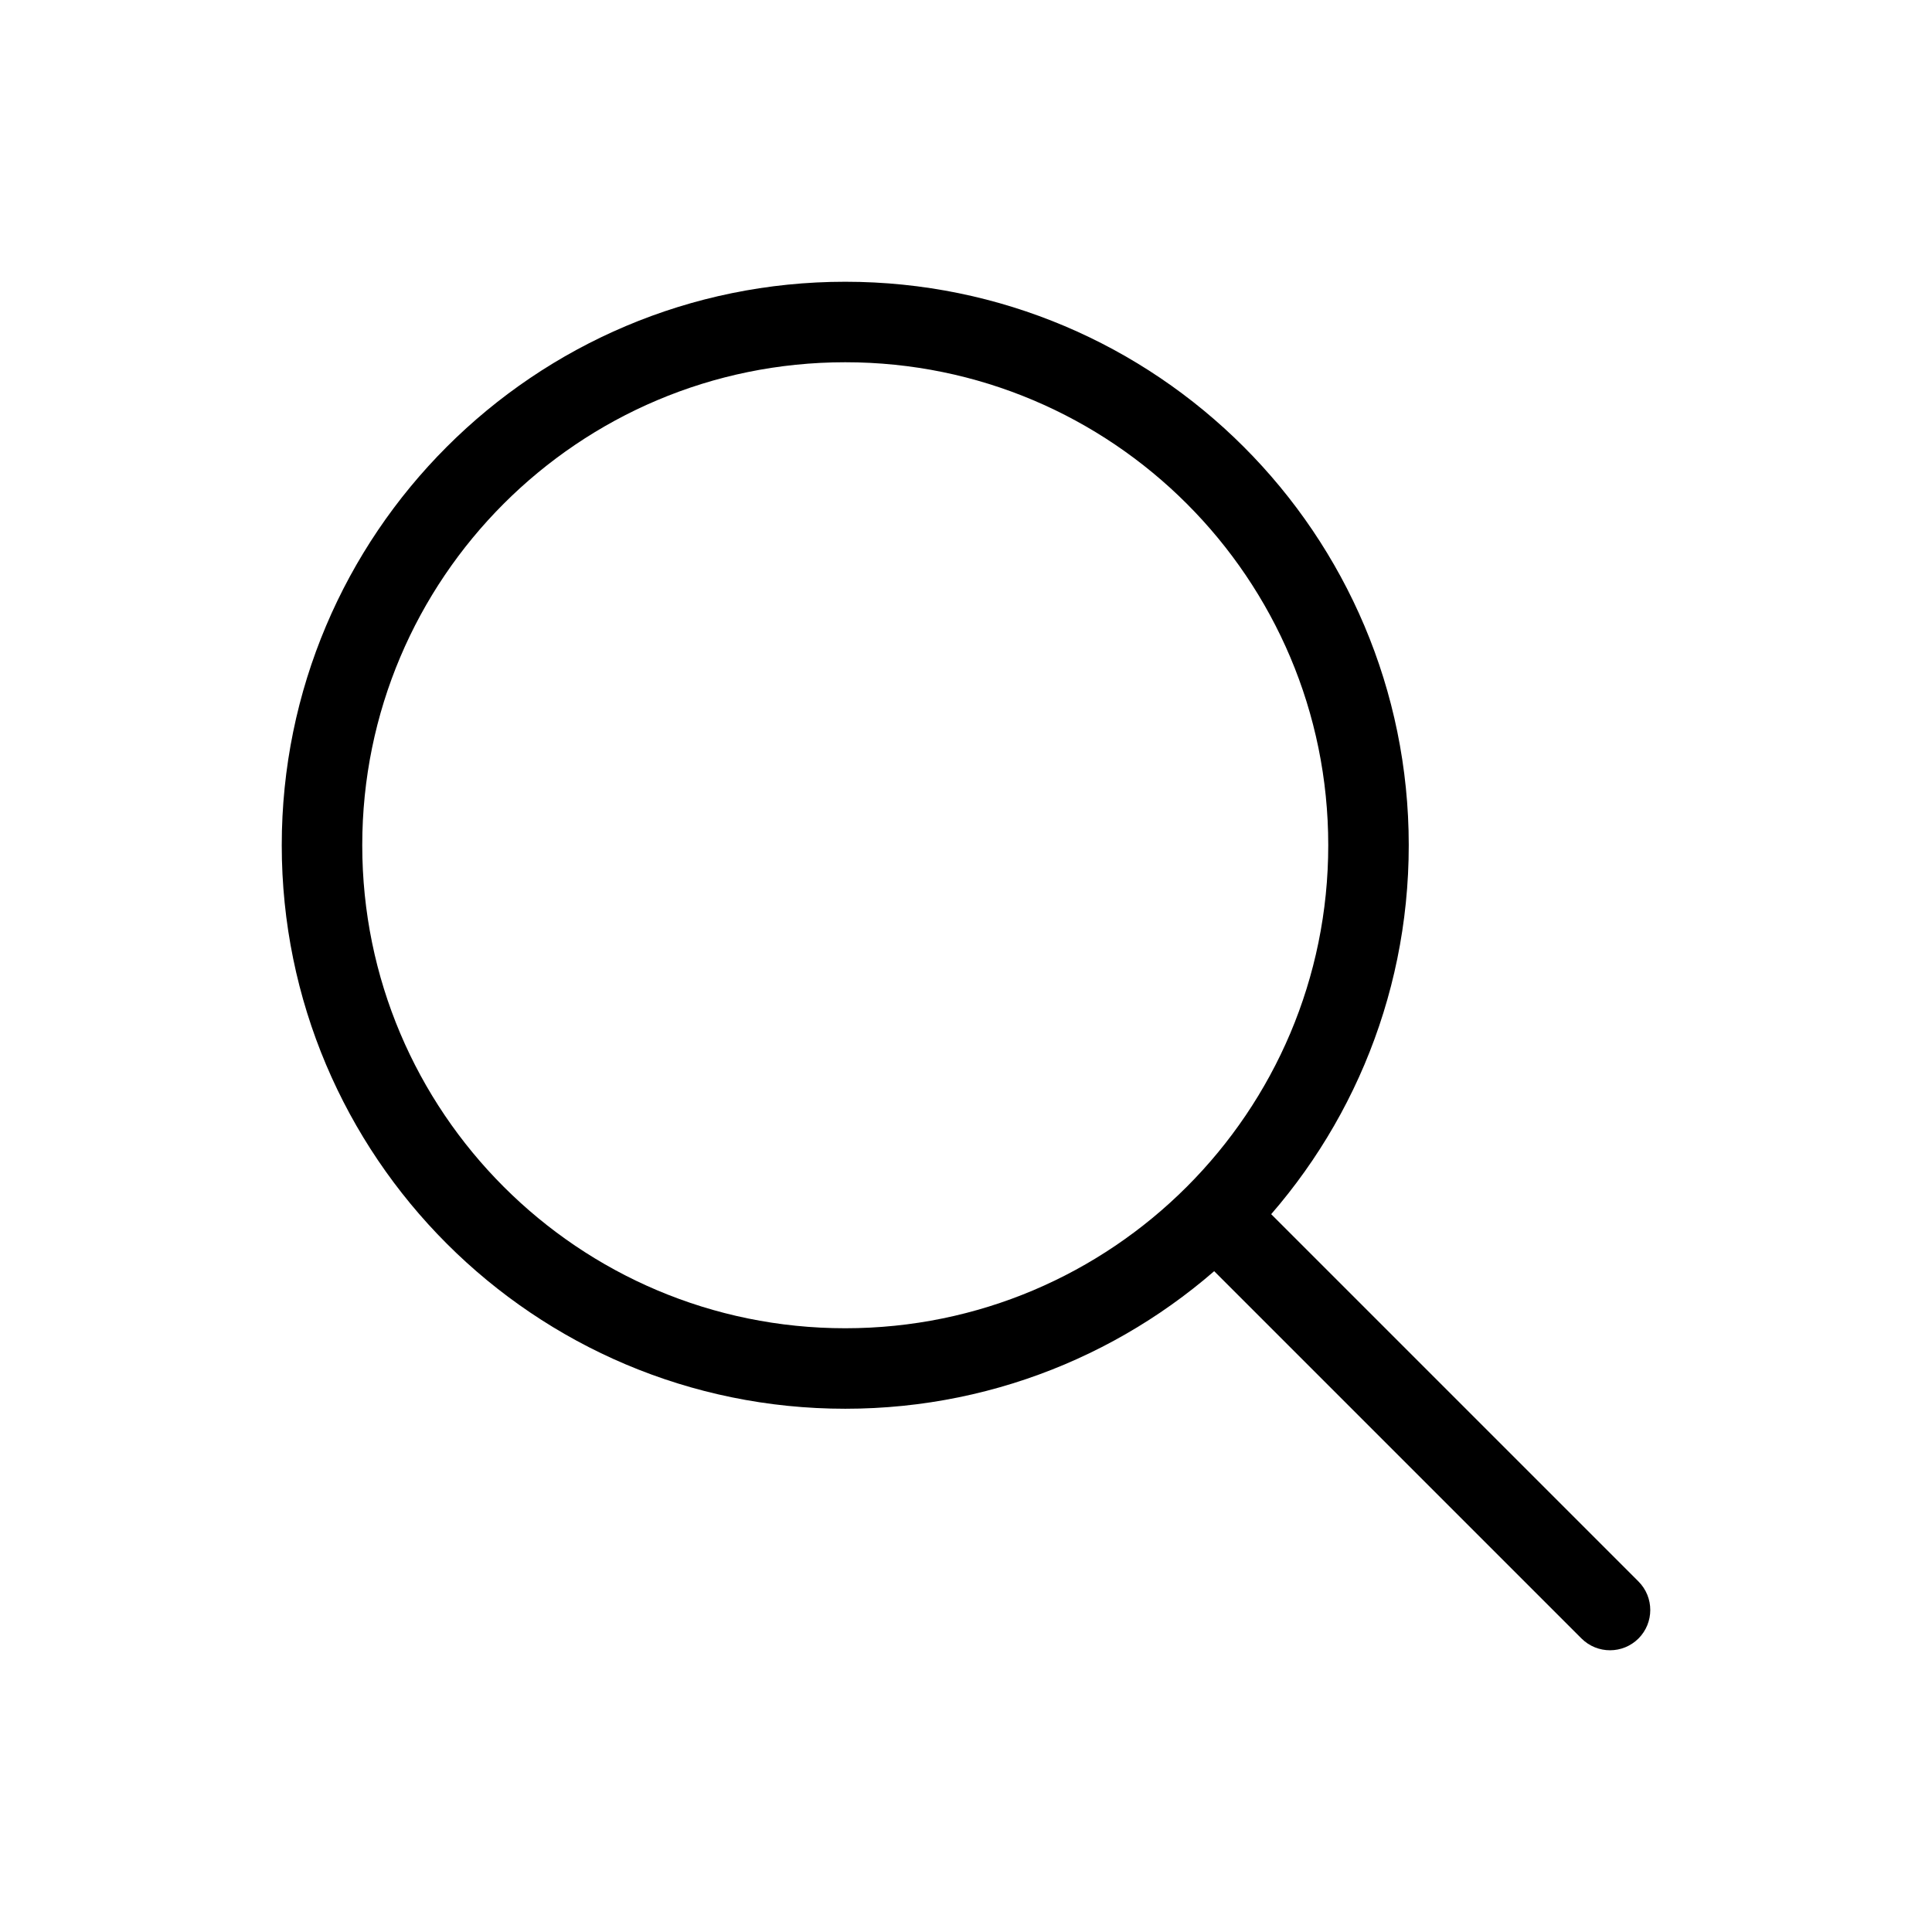
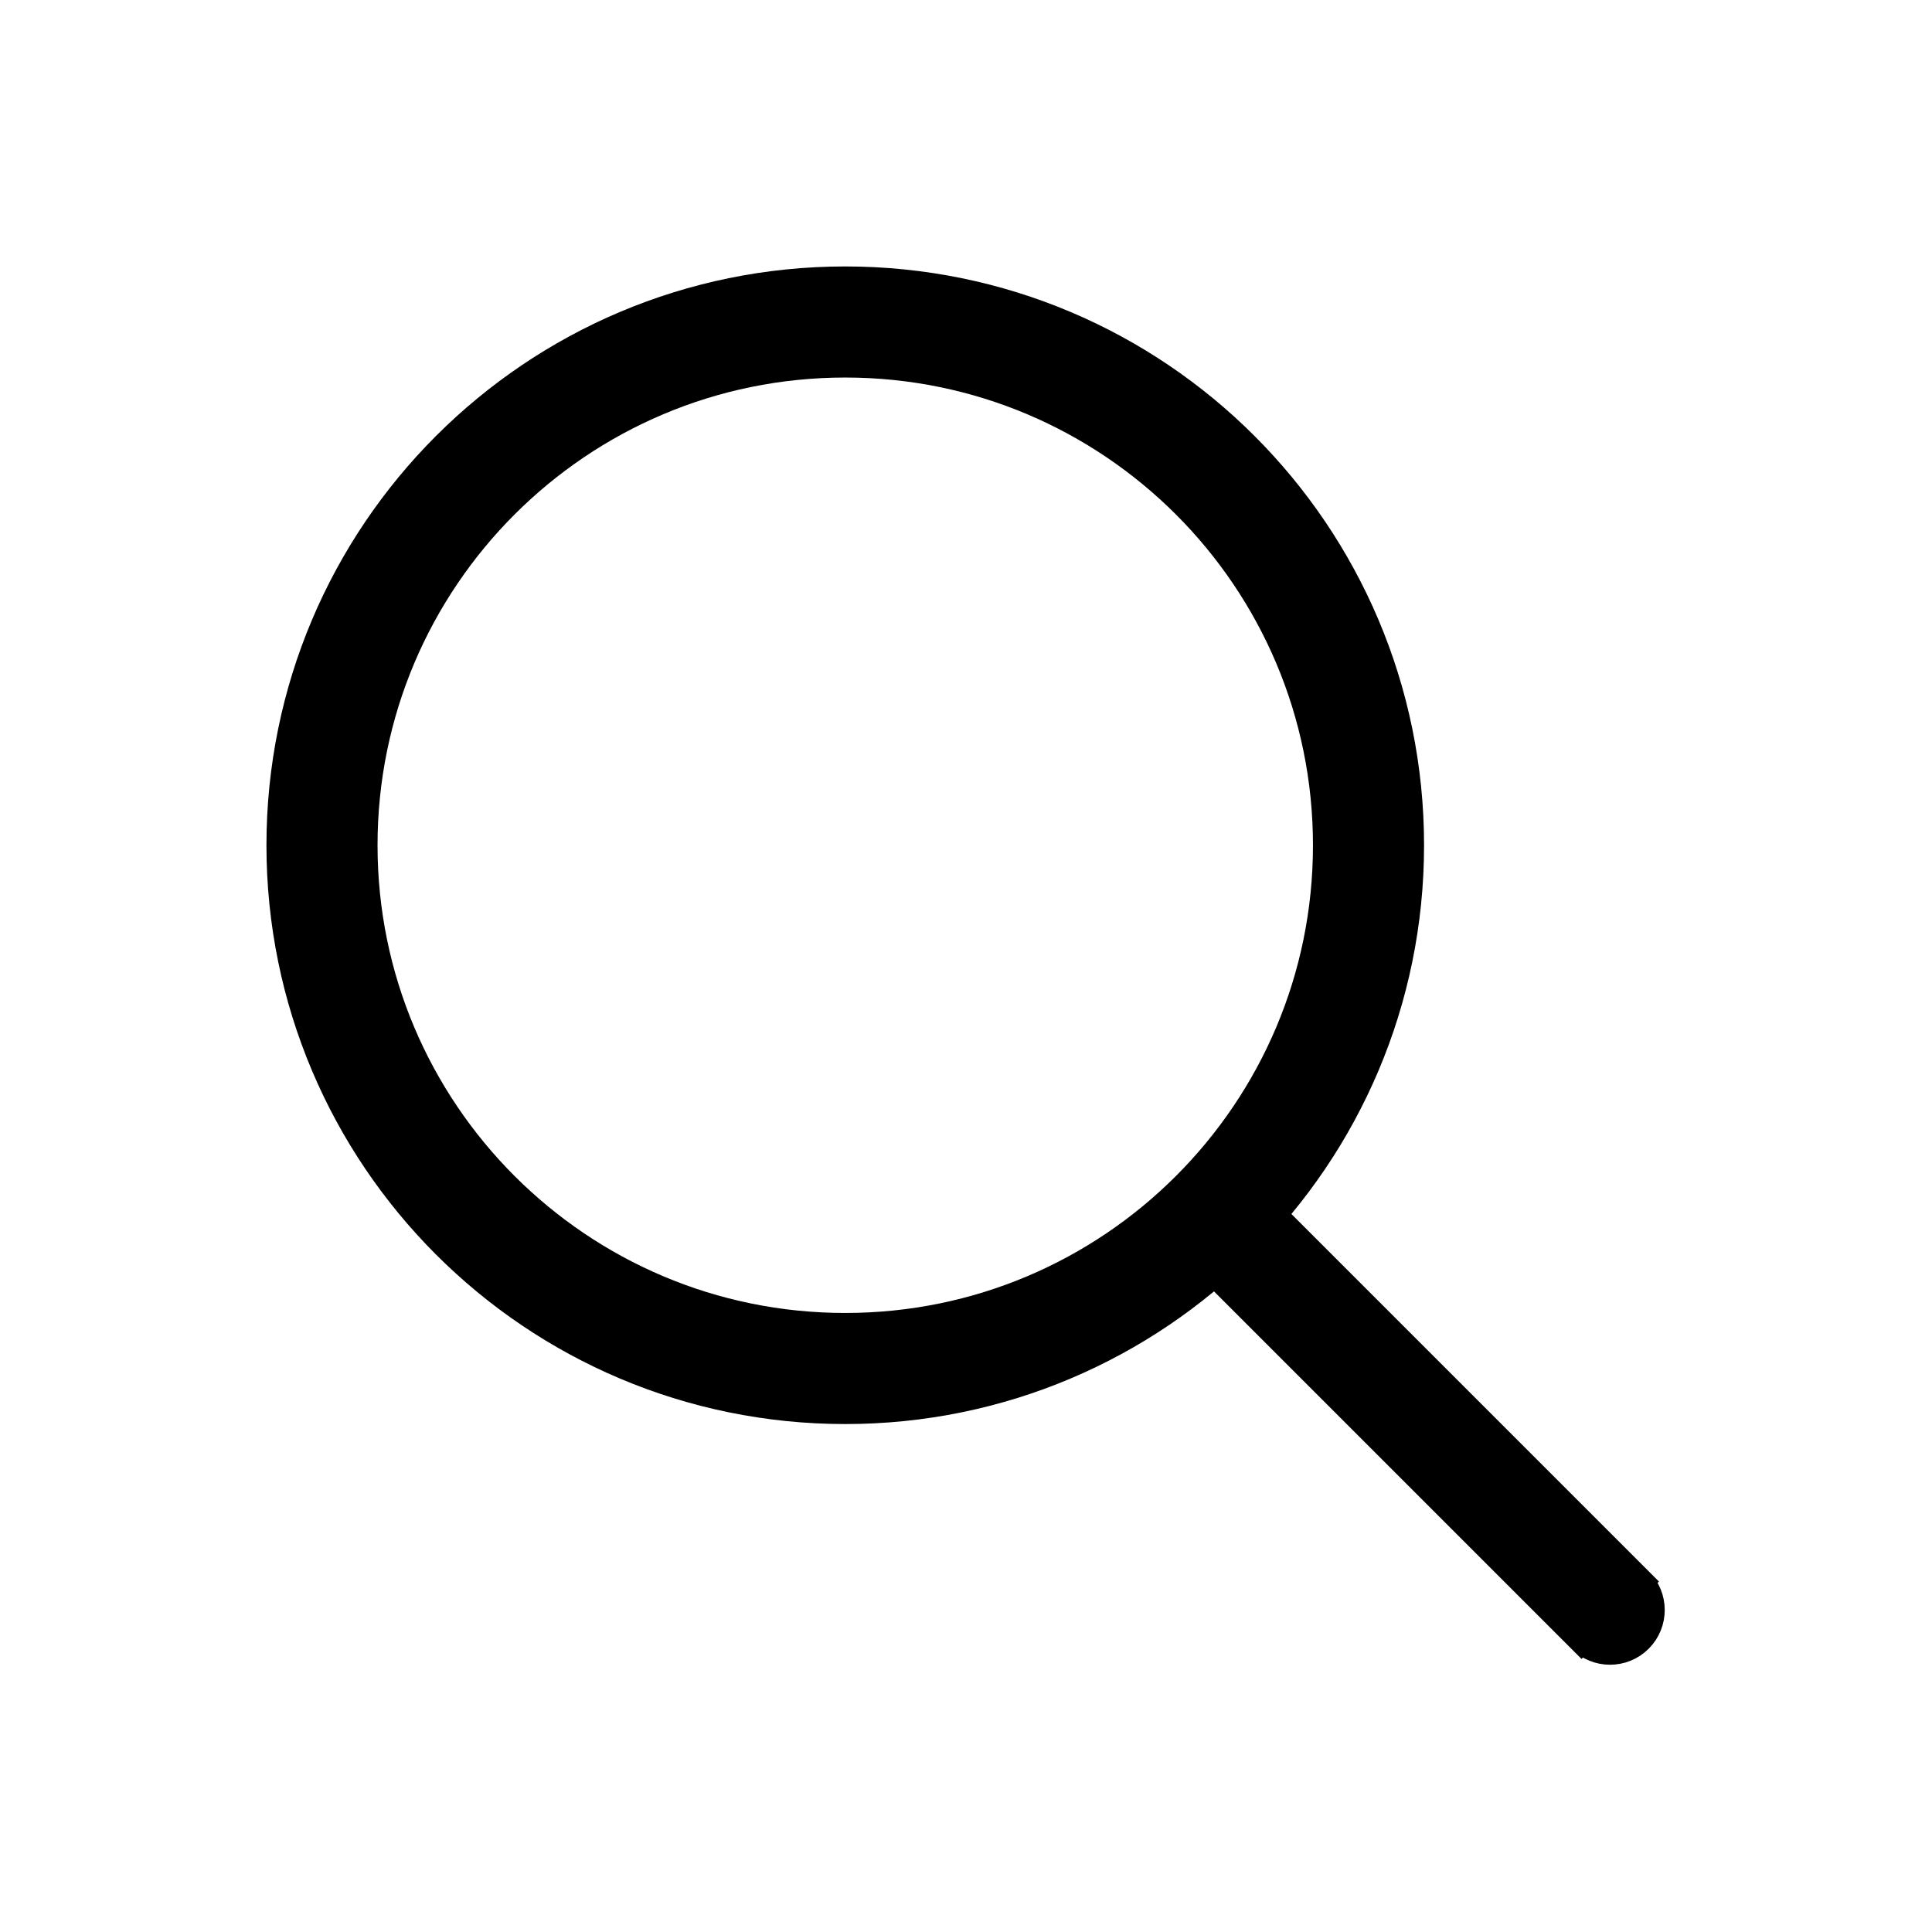
- <svg xmlns="http://www.w3.org/2000/svg" width="800px" height="800px" viewBox="0 0 24 24" fill="none">
-   <g clip-path="url(#clip0_15_152)">
-     <rect width="24" height="24" fill="white" />
-     <circle cx="10.5" cy="10.5" r="6.5" stroke="#000000" stroke-linejoin="round" />
-     <path d="M19.646 20.354C19.842 20.549 20.158 20.549 20.354 20.354C20.549 20.158 20.549 19.842 20.354 19.646L19.646 20.354ZM20.354 19.646L15.354 14.646L14.646 15.354L19.646 20.354L20.354 19.646Z" fill="#000000" />
-   </g>
+ <svg xmlns="http://www.w3.org/2000/svg" id="Layer_1" data-name="Layer 1" viewBox="0 0 800 800">
  <defs>
-     <clipPath id="clip0_15_152">
-       <rect width="24" height="24" fill="white" />
+     <style>
+       .cls-1, .cls-2 {
+         fill: none;
+       }
+ 
+       .cls-3 {
+         fill: #fff;
+       }
+ 
+       .cls-4 {
+         stroke-miterlimit: 10;
+         stroke-width: 12px;
+       }
+ 
+       .cls-4, .cls-2 {
+         stroke: #000;
+       }
+ 
+       .cls-2 {
+         stroke-linejoin: round;
+         stroke-width: 46px;
+       }
+ 
+       .cls-5 {
+         clip-path: url(#clippath);
+       }
+     </style>
+     <clipPath id="clippath">
+       <rect class="cls-1" width="800" height="800" />
    </clipPath>
  </defs>
+   <g class="cls-5">
+     <g>
+       <rect class="cls-3" width="800" height="800" />
+       <circle class="cls-2" cx="350" cy="350" r="216.67" />
+       <path class="cls-4" d="M654.88,678.45c6.51,6.51,17.06,6.51,23.57,0,6.51-6.51,6.51-17.06,0-23.57l-23.57,23.57ZM678.45,654.88l-166.67-166.67-23.57,23.57,166.67,166.67,23.57-23.57Z" />
+     </g>
+   </g>
</svg>
